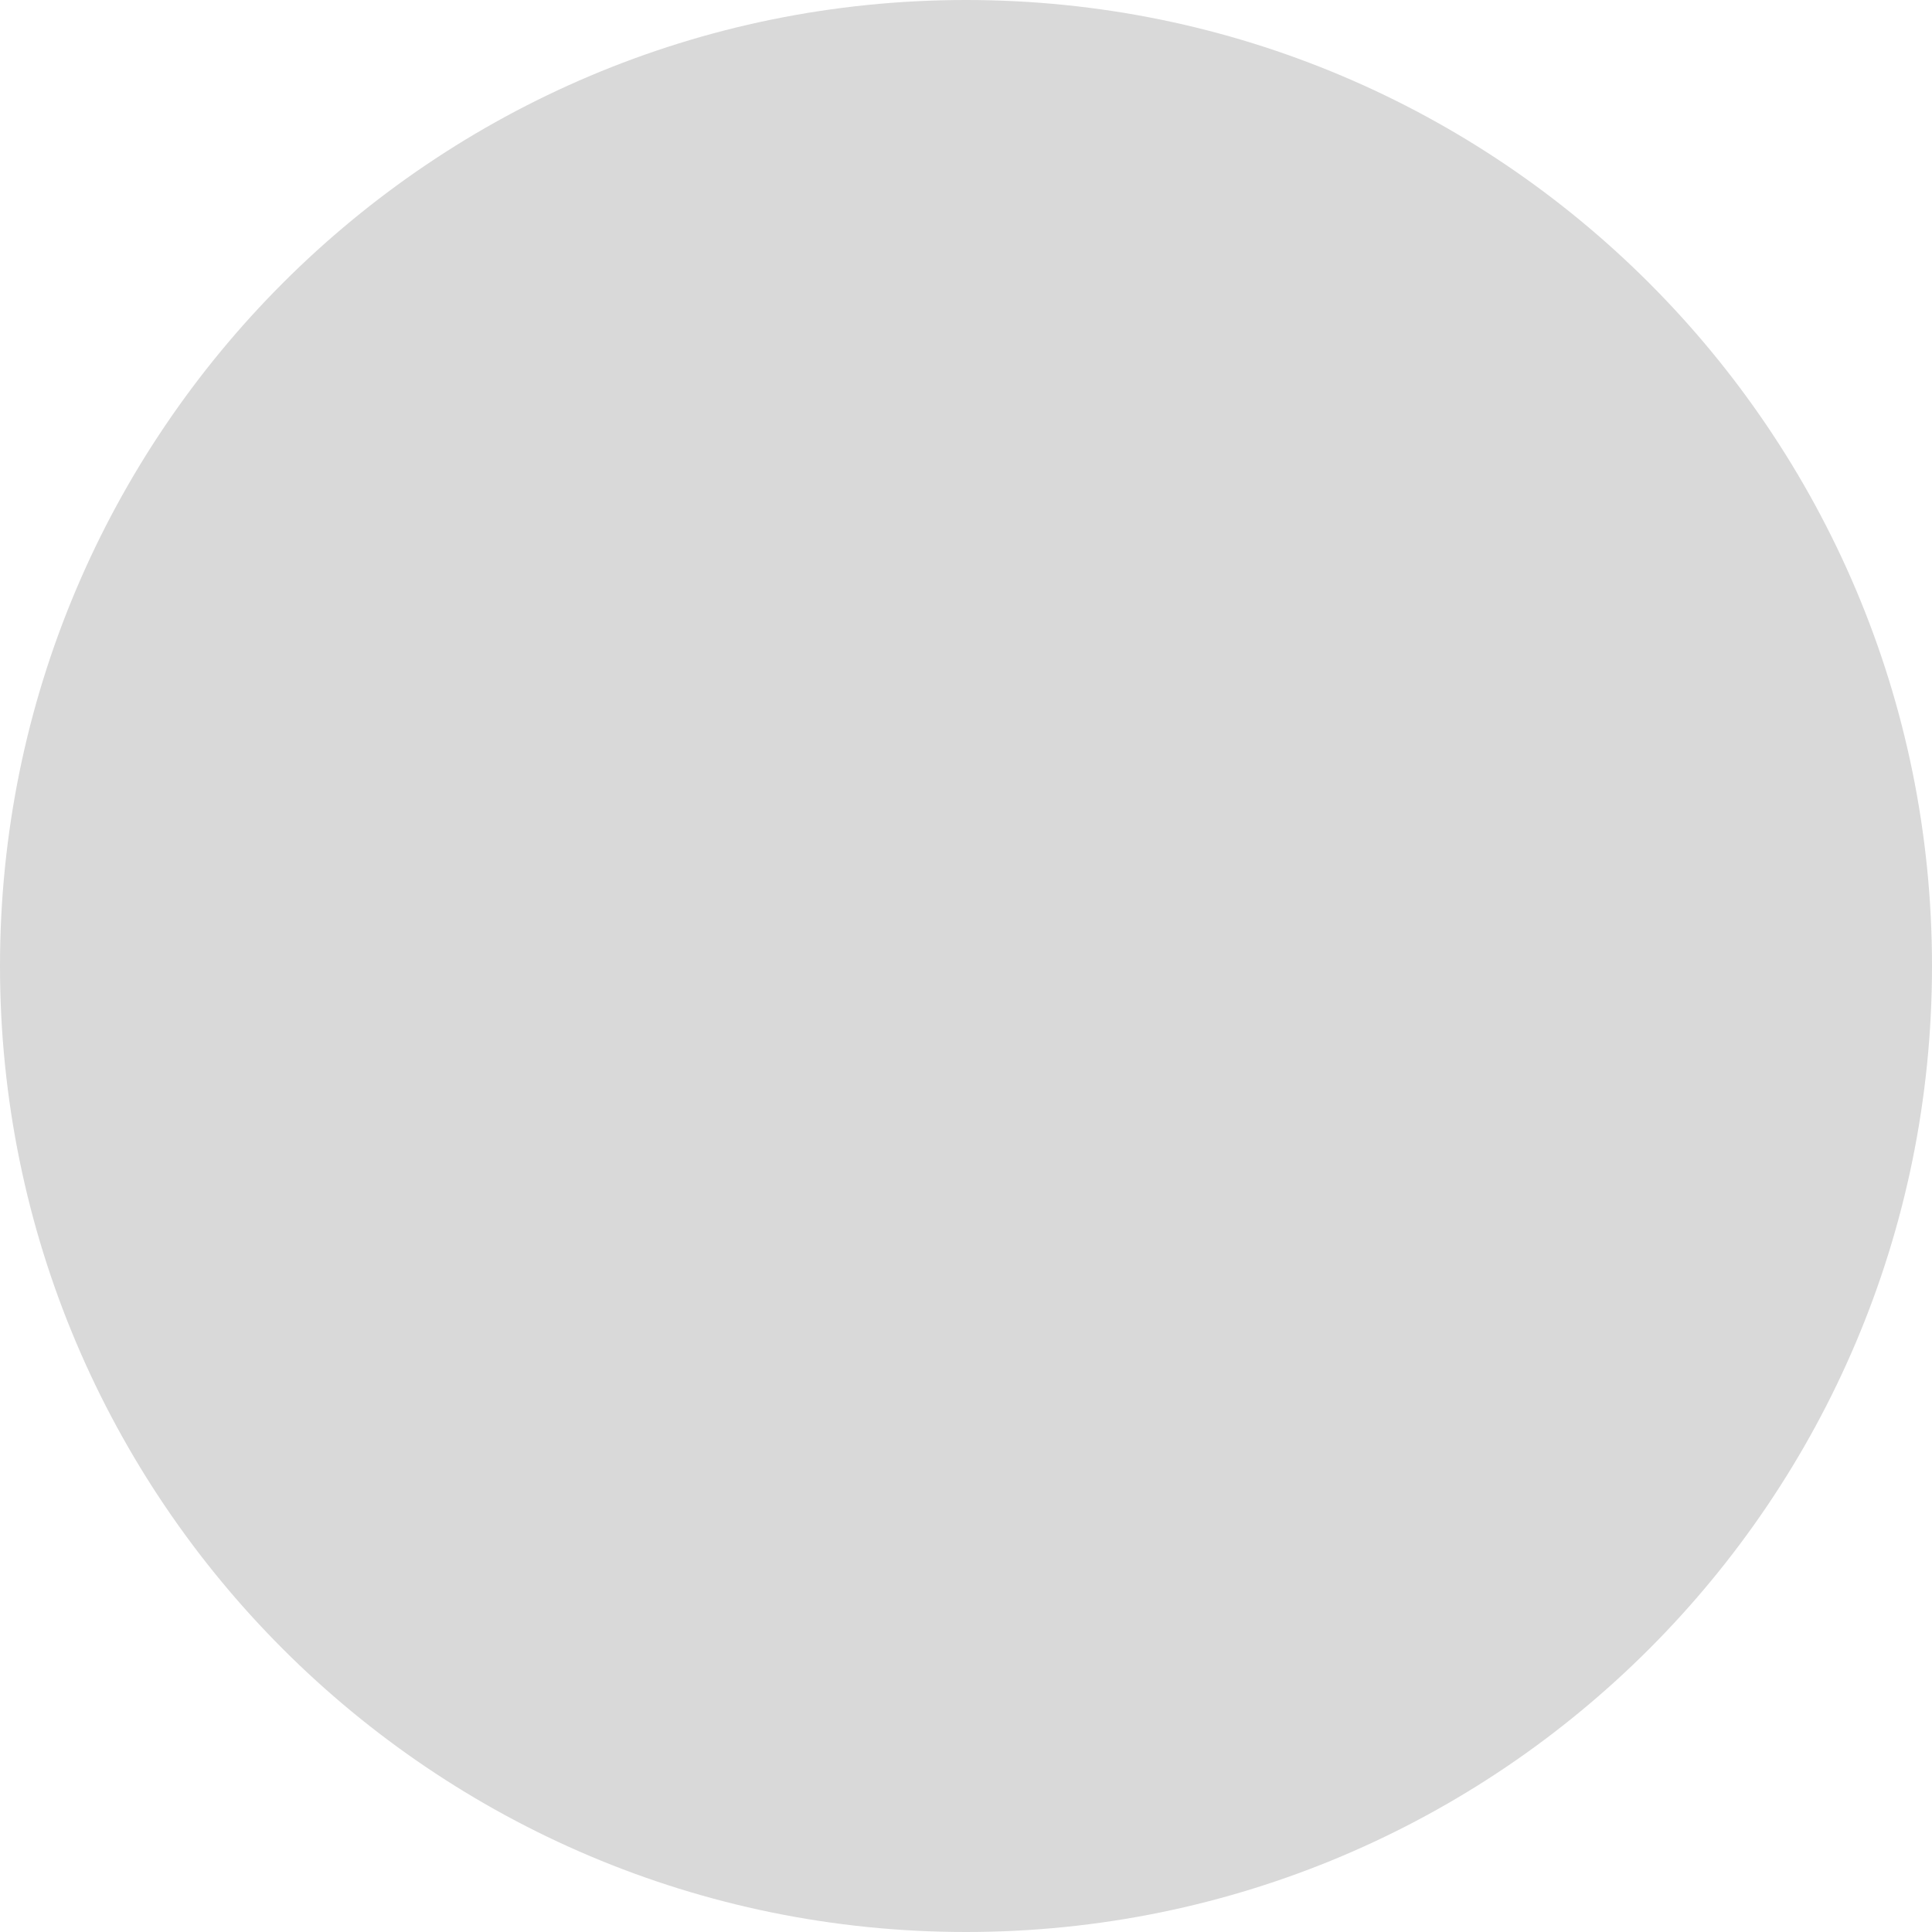
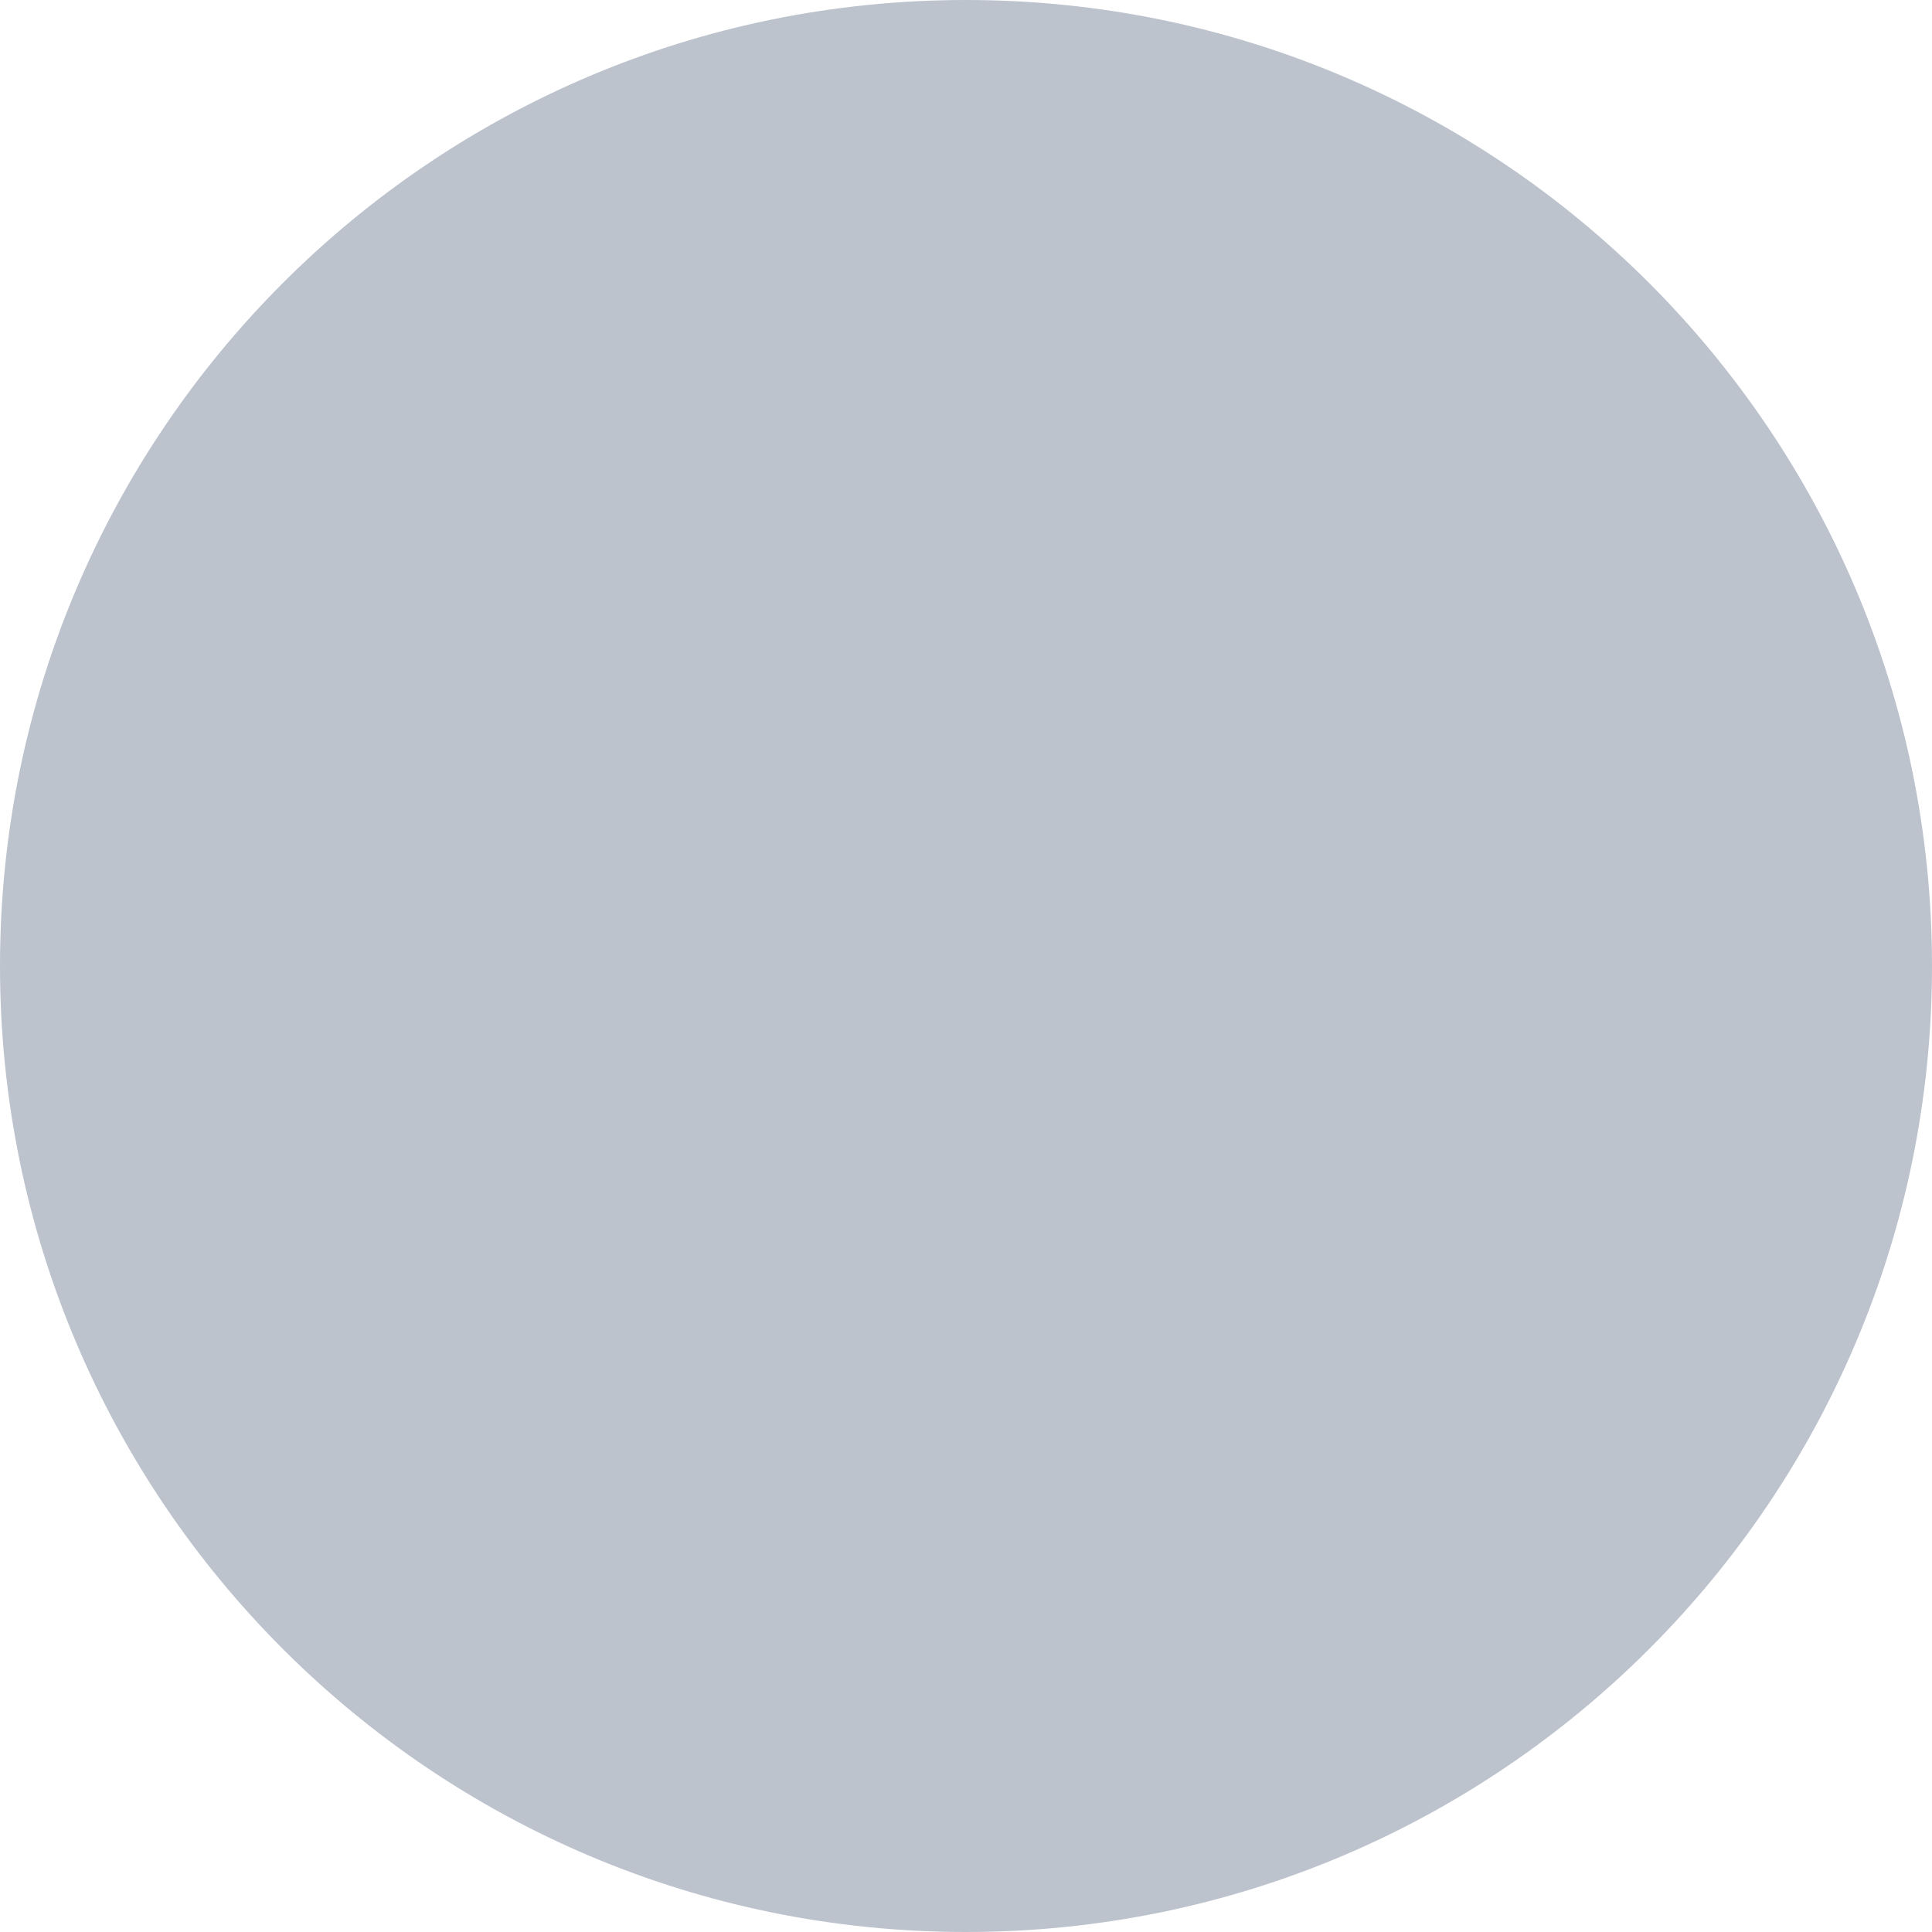
<svg xmlns="http://www.w3.org/2000/svg" preserveAspectRatio="none" width="100%" height="100%" overflow="visible" style="display: block;" viewBox="0 0 18.75 18.75" fill="none">
-   <circle id="Ellipse 1" cx="9.375" cy="9.375" r="9.375" fill="#D9D9D9" />
+   <circle id="Ellipse 1" cx="9.375" cy="9.375" r="9.375" fill="#BCC3CD" />
</svg>
